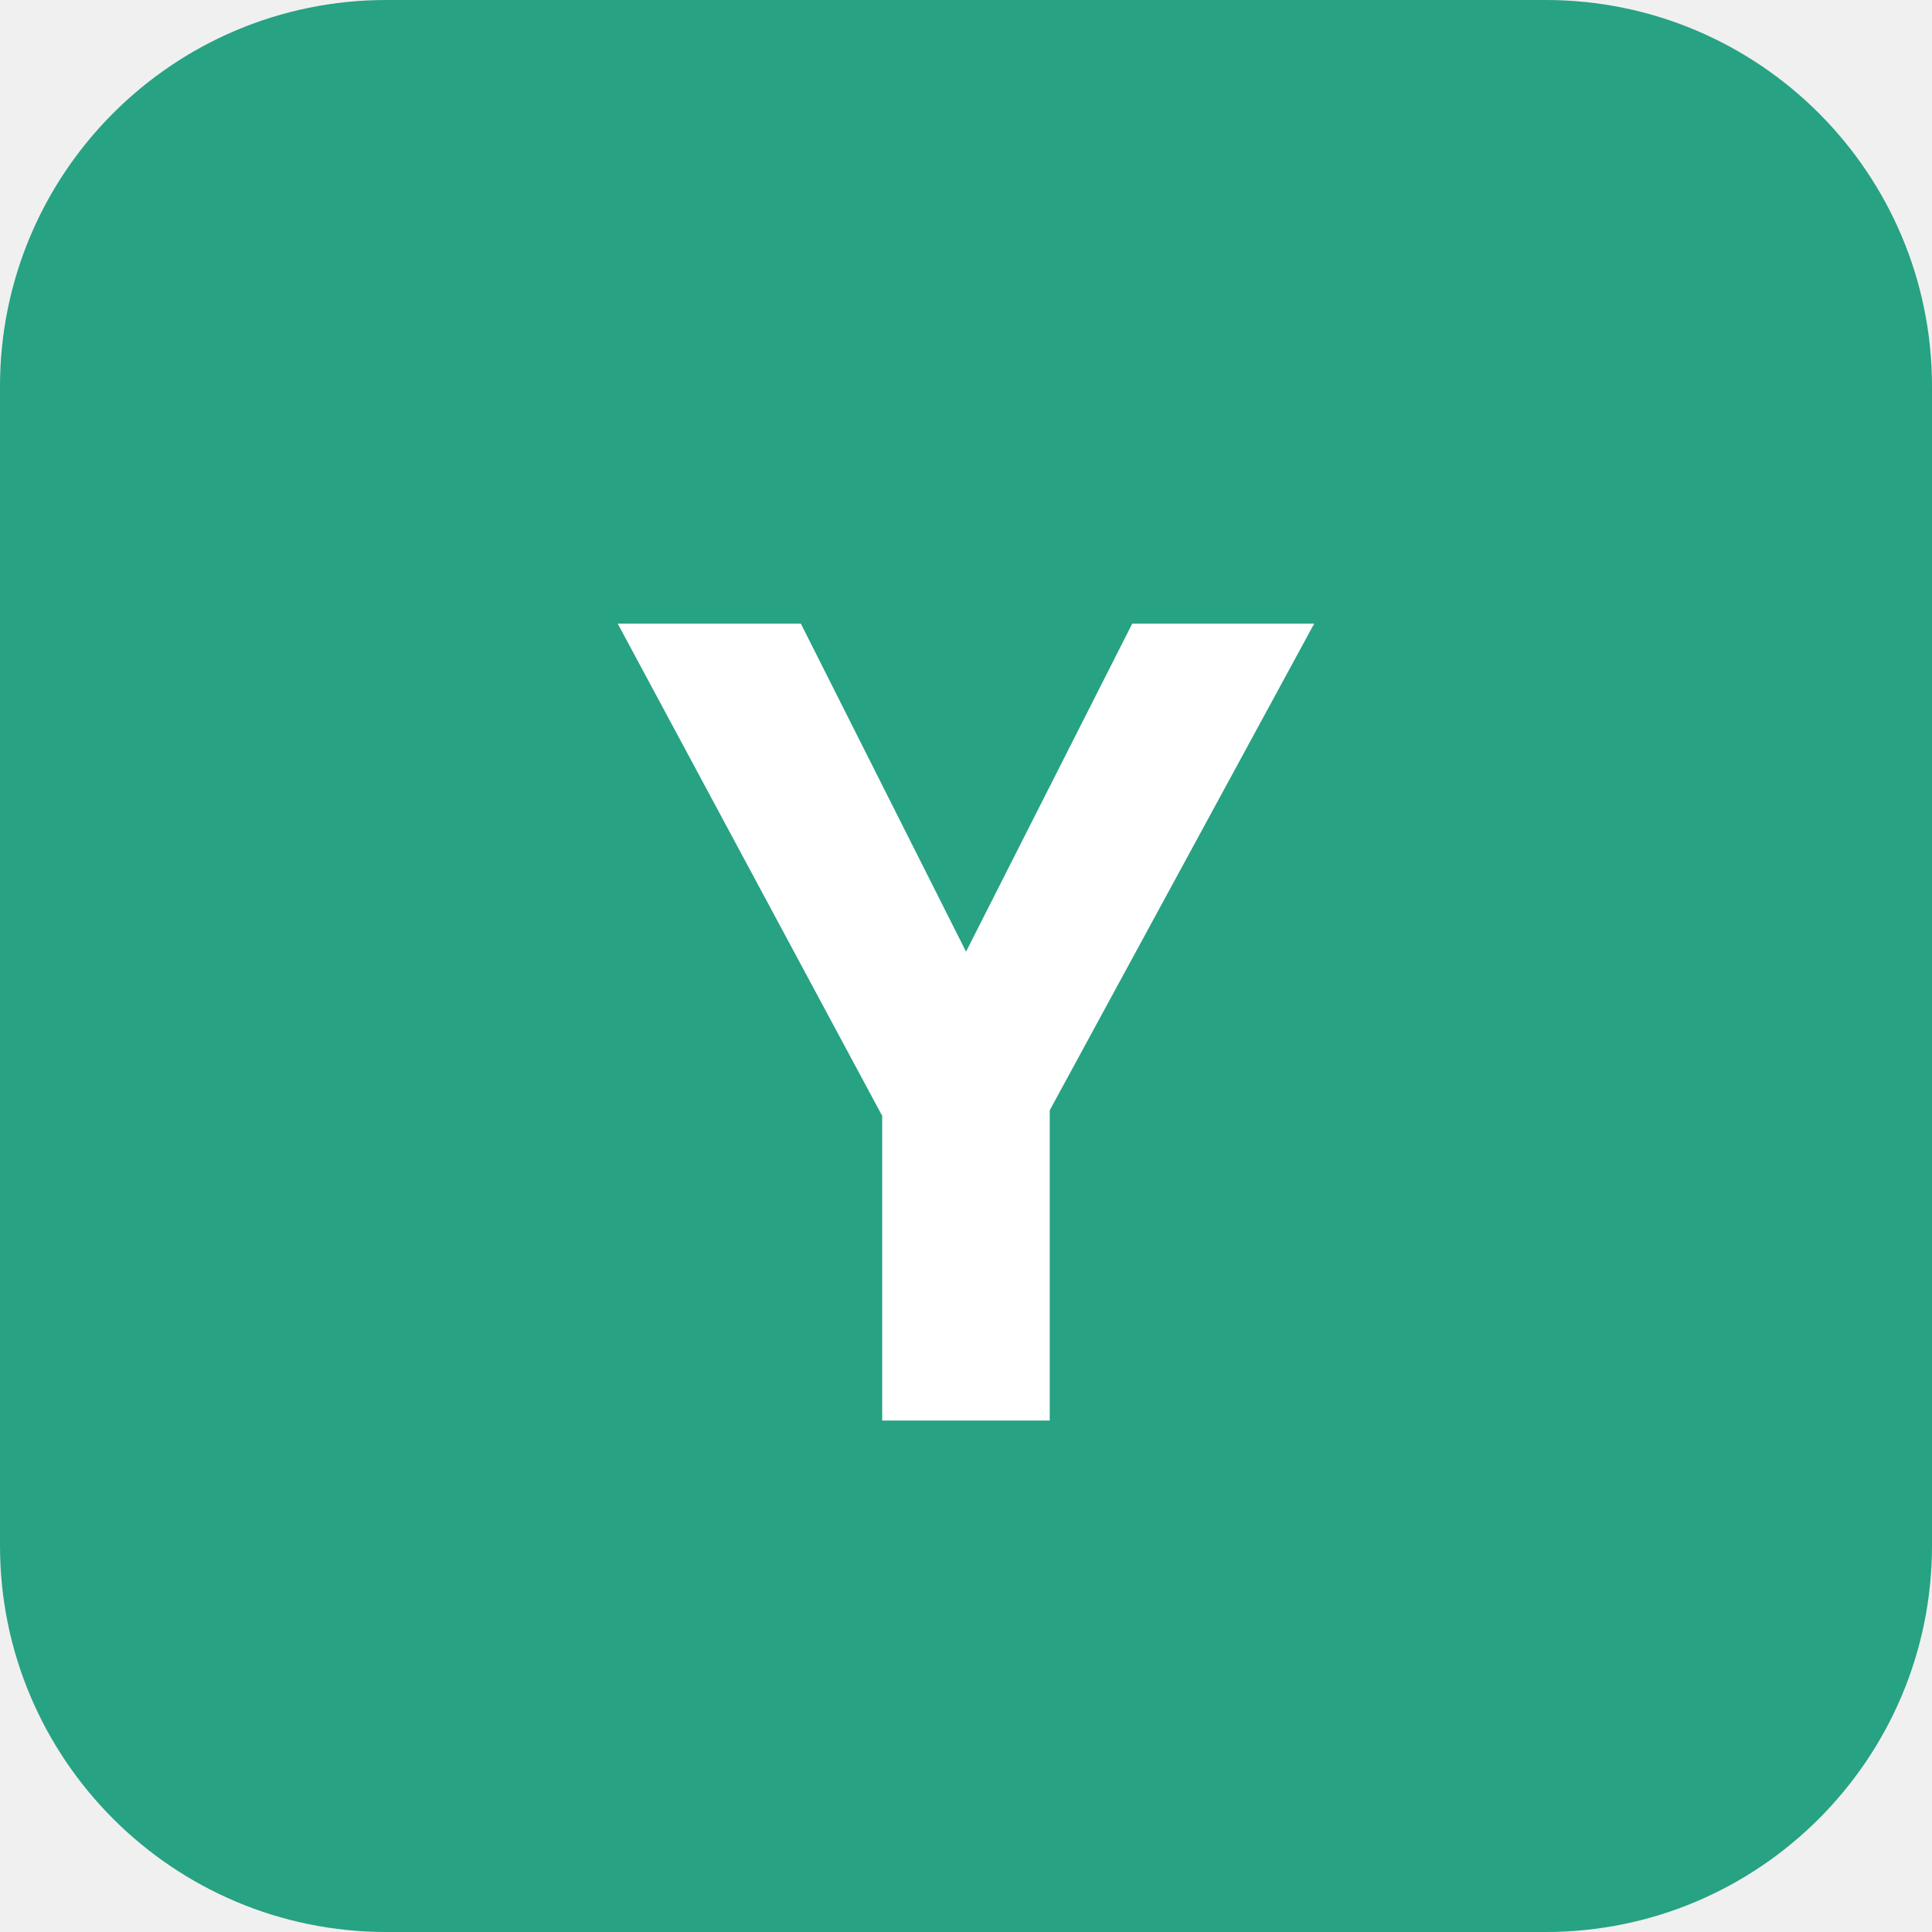
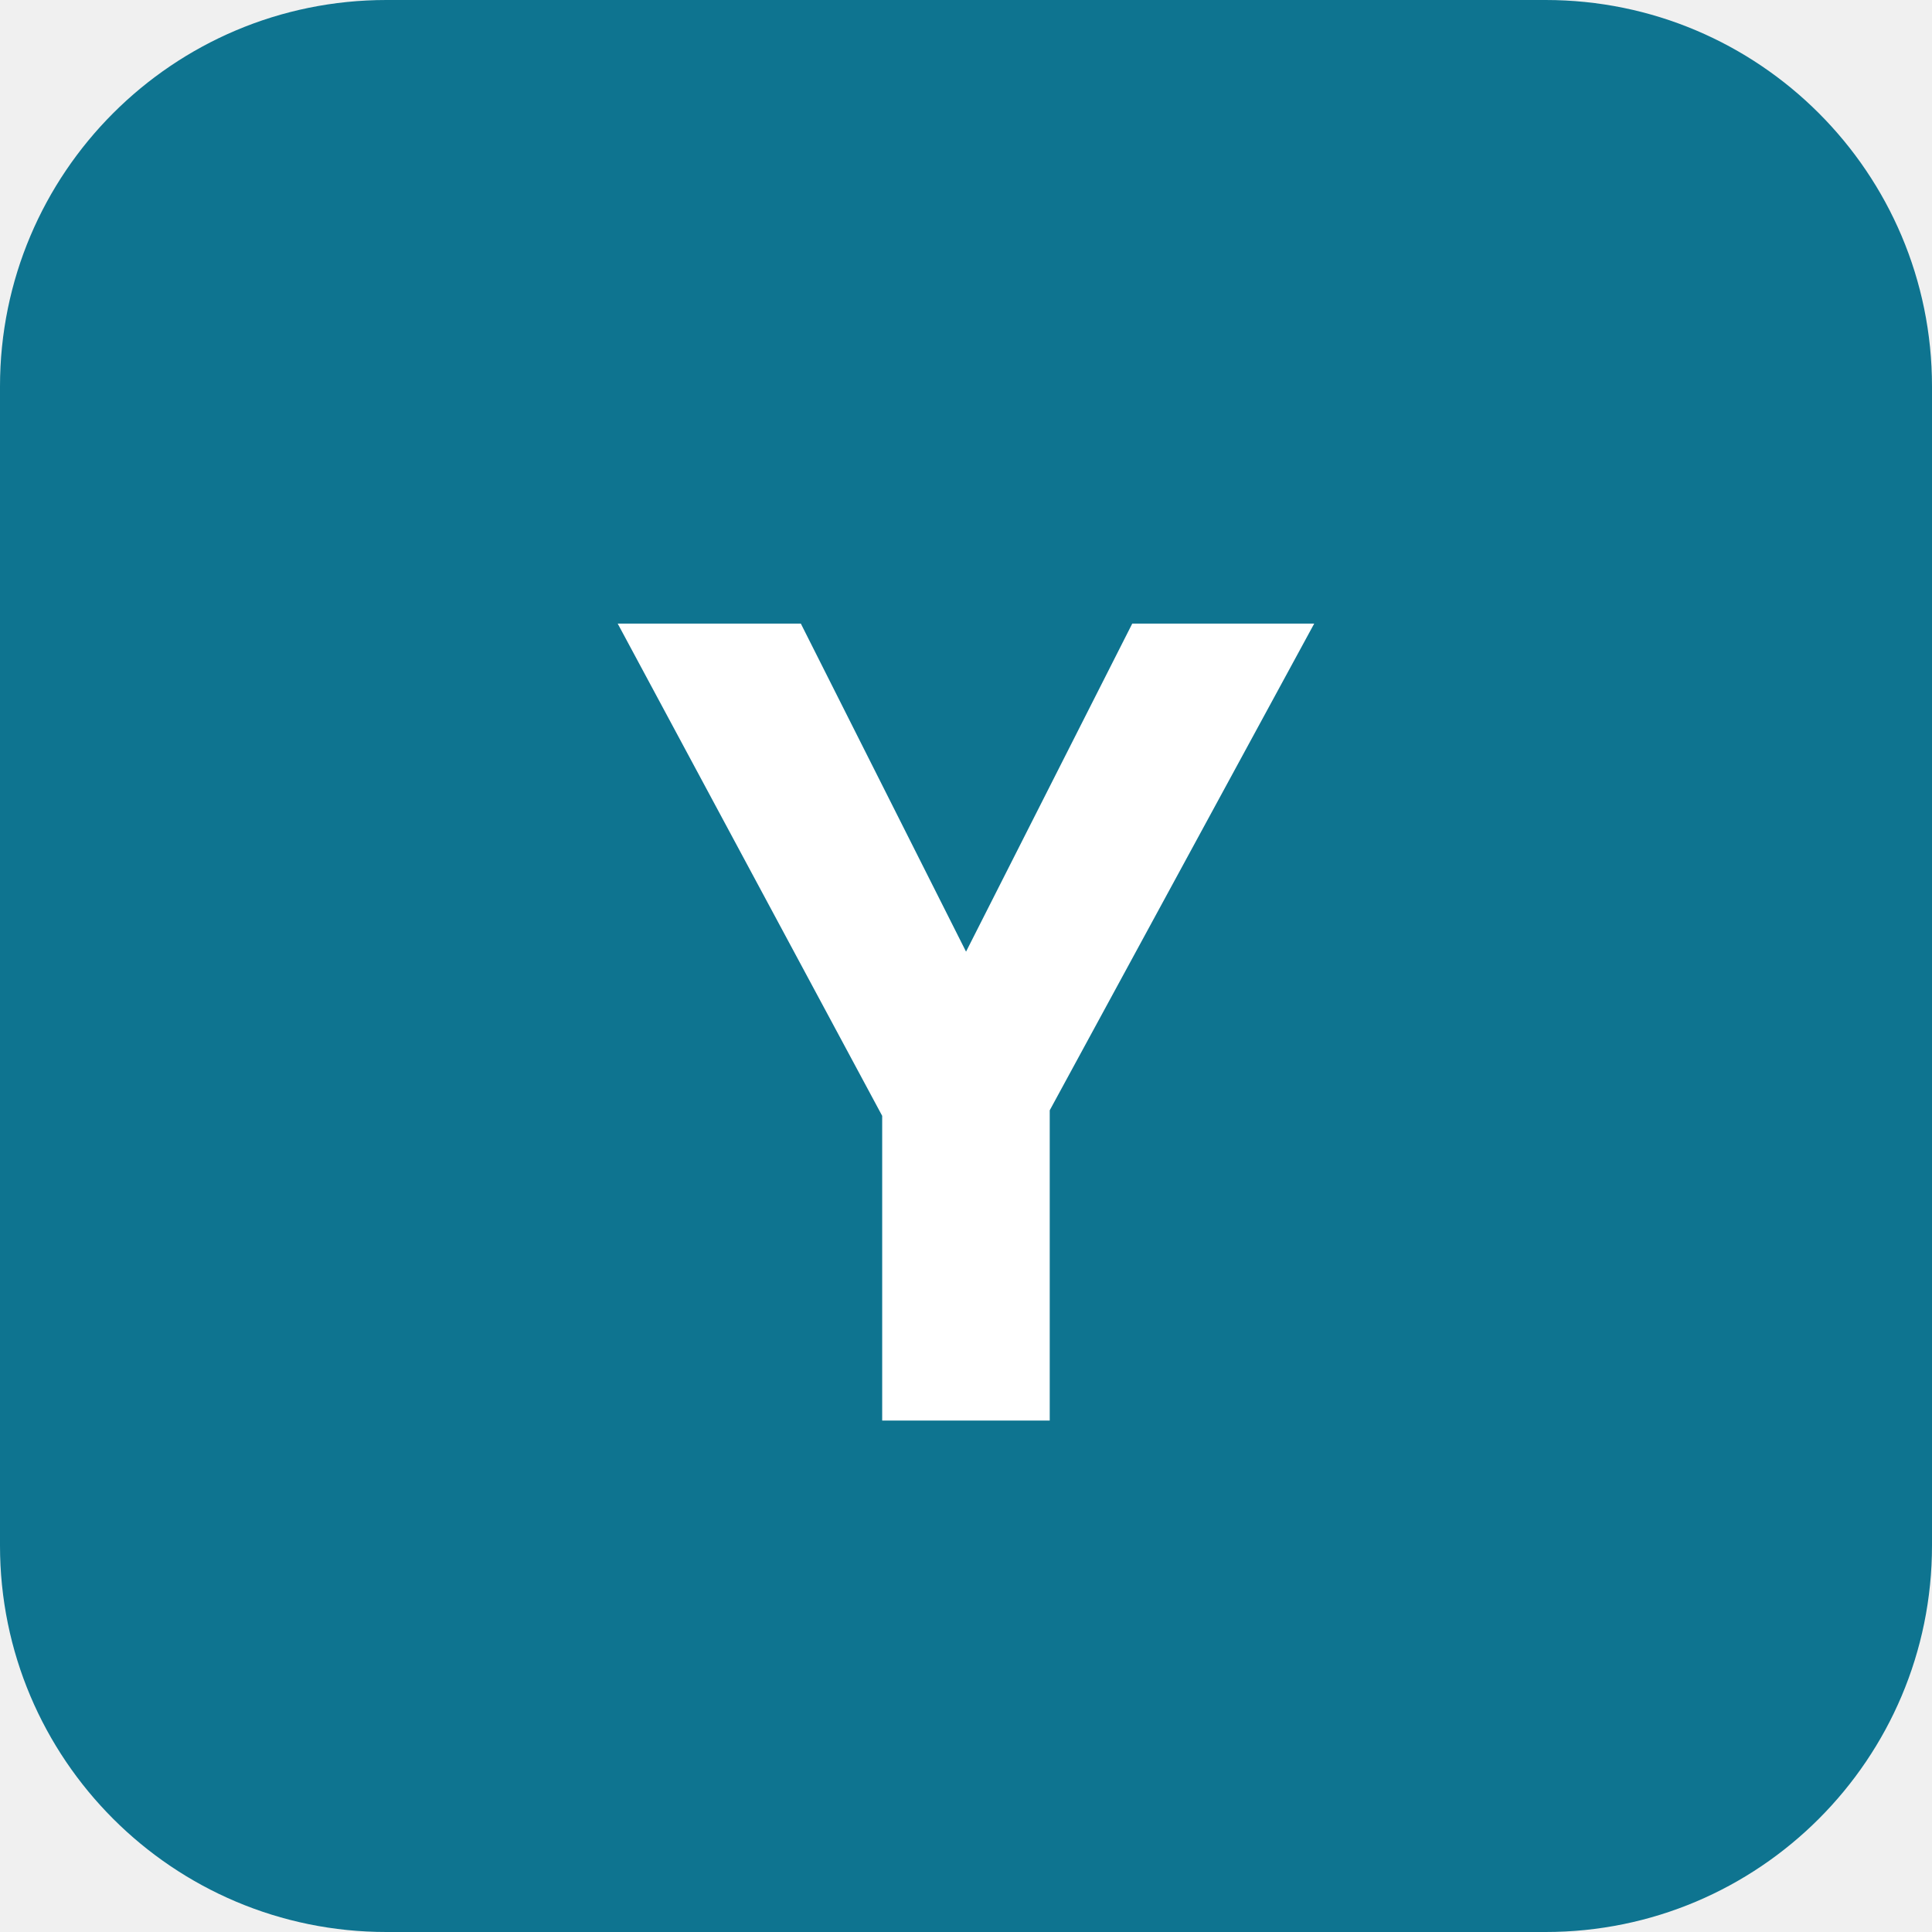
<svg xmlns="http://www.w3.org/2000/svg" width="180" height="180" viewBox="0 0 180 180" fill="none">
-   <rect width="180" height="180" rx="36" fill="#27a283" />
+   <rect width="180" height="180" rx="36" fill="#0E7490" />
  <text x="90" y="92" fill="#ffffff" font-family="ui-sans-serif, system-ui, sans-serif" font-size="104" font-weight="700" text-anchor="middle" dominant-baseline="central">Y</text>
</svg>
